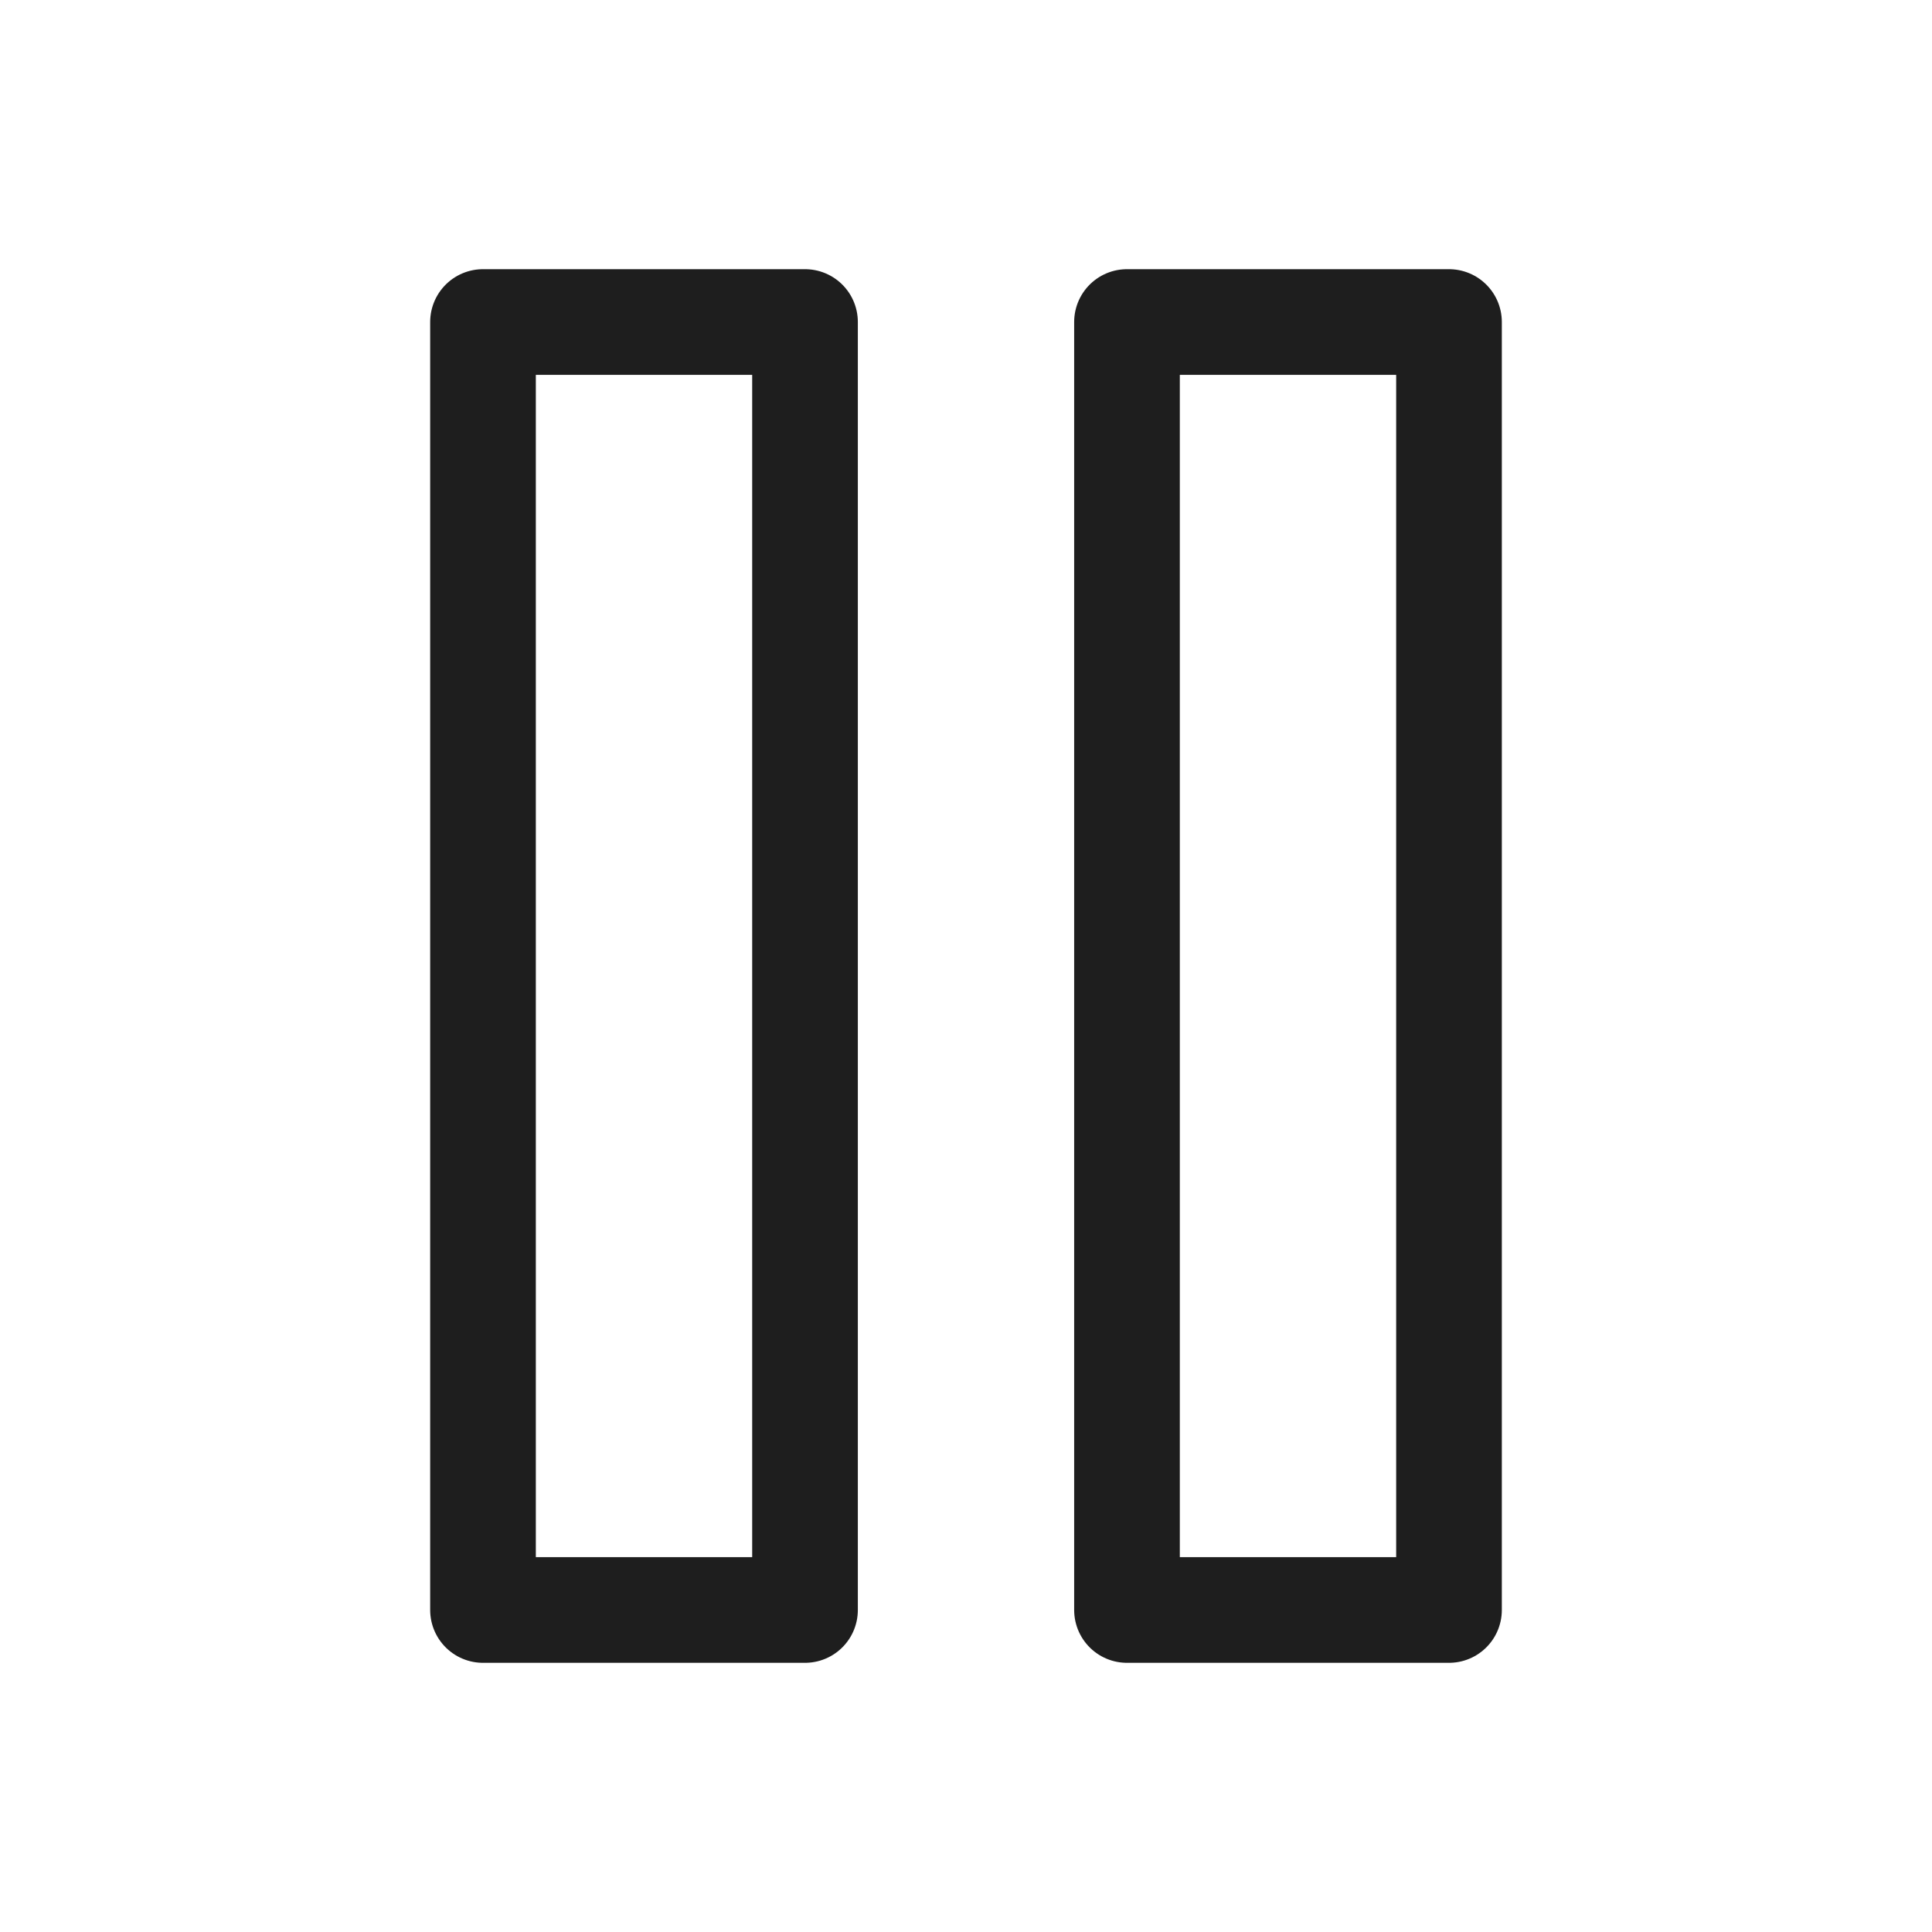
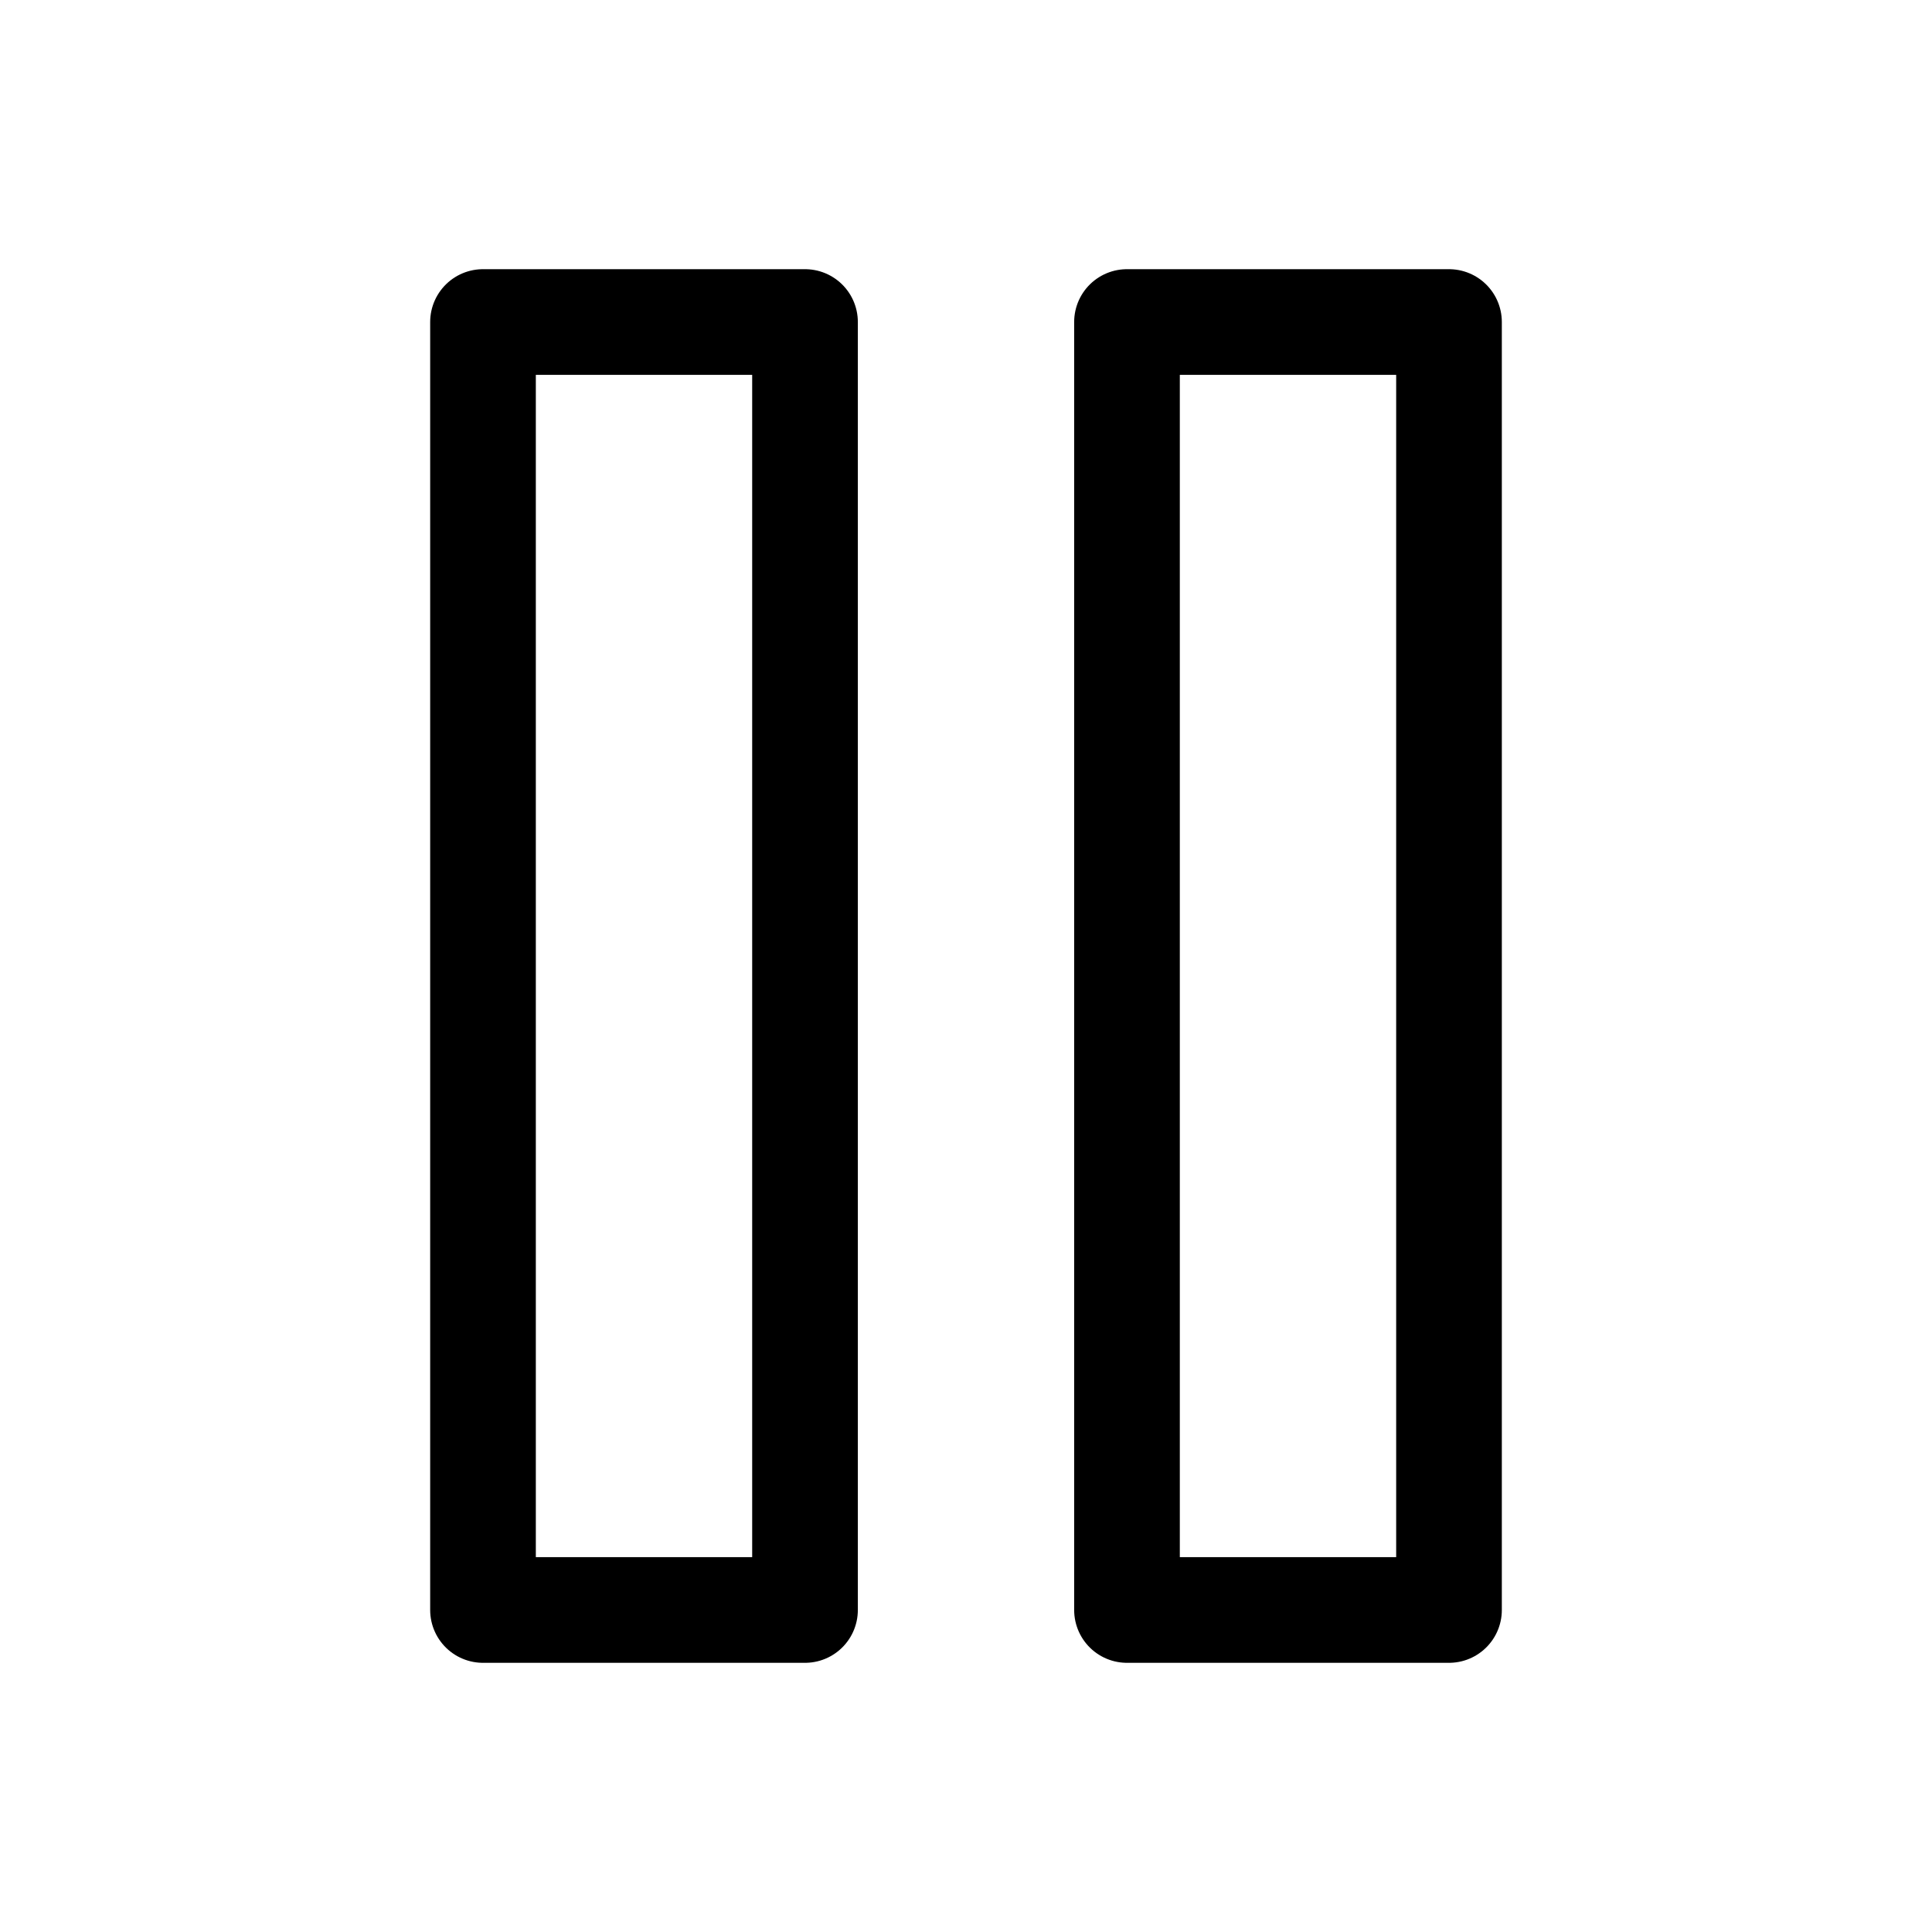
<svg xmlns="http://www.w3.org/2000/svg" viewBox="0 0 64 64" fill="none">
-   <path d="M26.667 10.667H16V53.333H26.667V10.667Z" stroke="#1E1E1E" stroke-width="3.5" stroke-linecap="round" stroke-linejoin="round" />
-   <path d="M48 10.667H37.333V53.333H48V10.667Z" stroke="#1E1E1E" stroke-width="3.5" stroke-linecap="round" stroke-linejoin="round" />
+   <path d="M26.667 10.667H16V53.333H26.667V10.667Z" stroke="currentColor" stroke-width="3.5" stroke-linecap="round" stroke-linejoin="round" />
+   <path d="M48 10.667H37.333V53.333H48V10.667Z" stroke="currentColor" stroke-width="3.5" stroke-linecap="round" stroke-linejoin="round" />
</svg>
